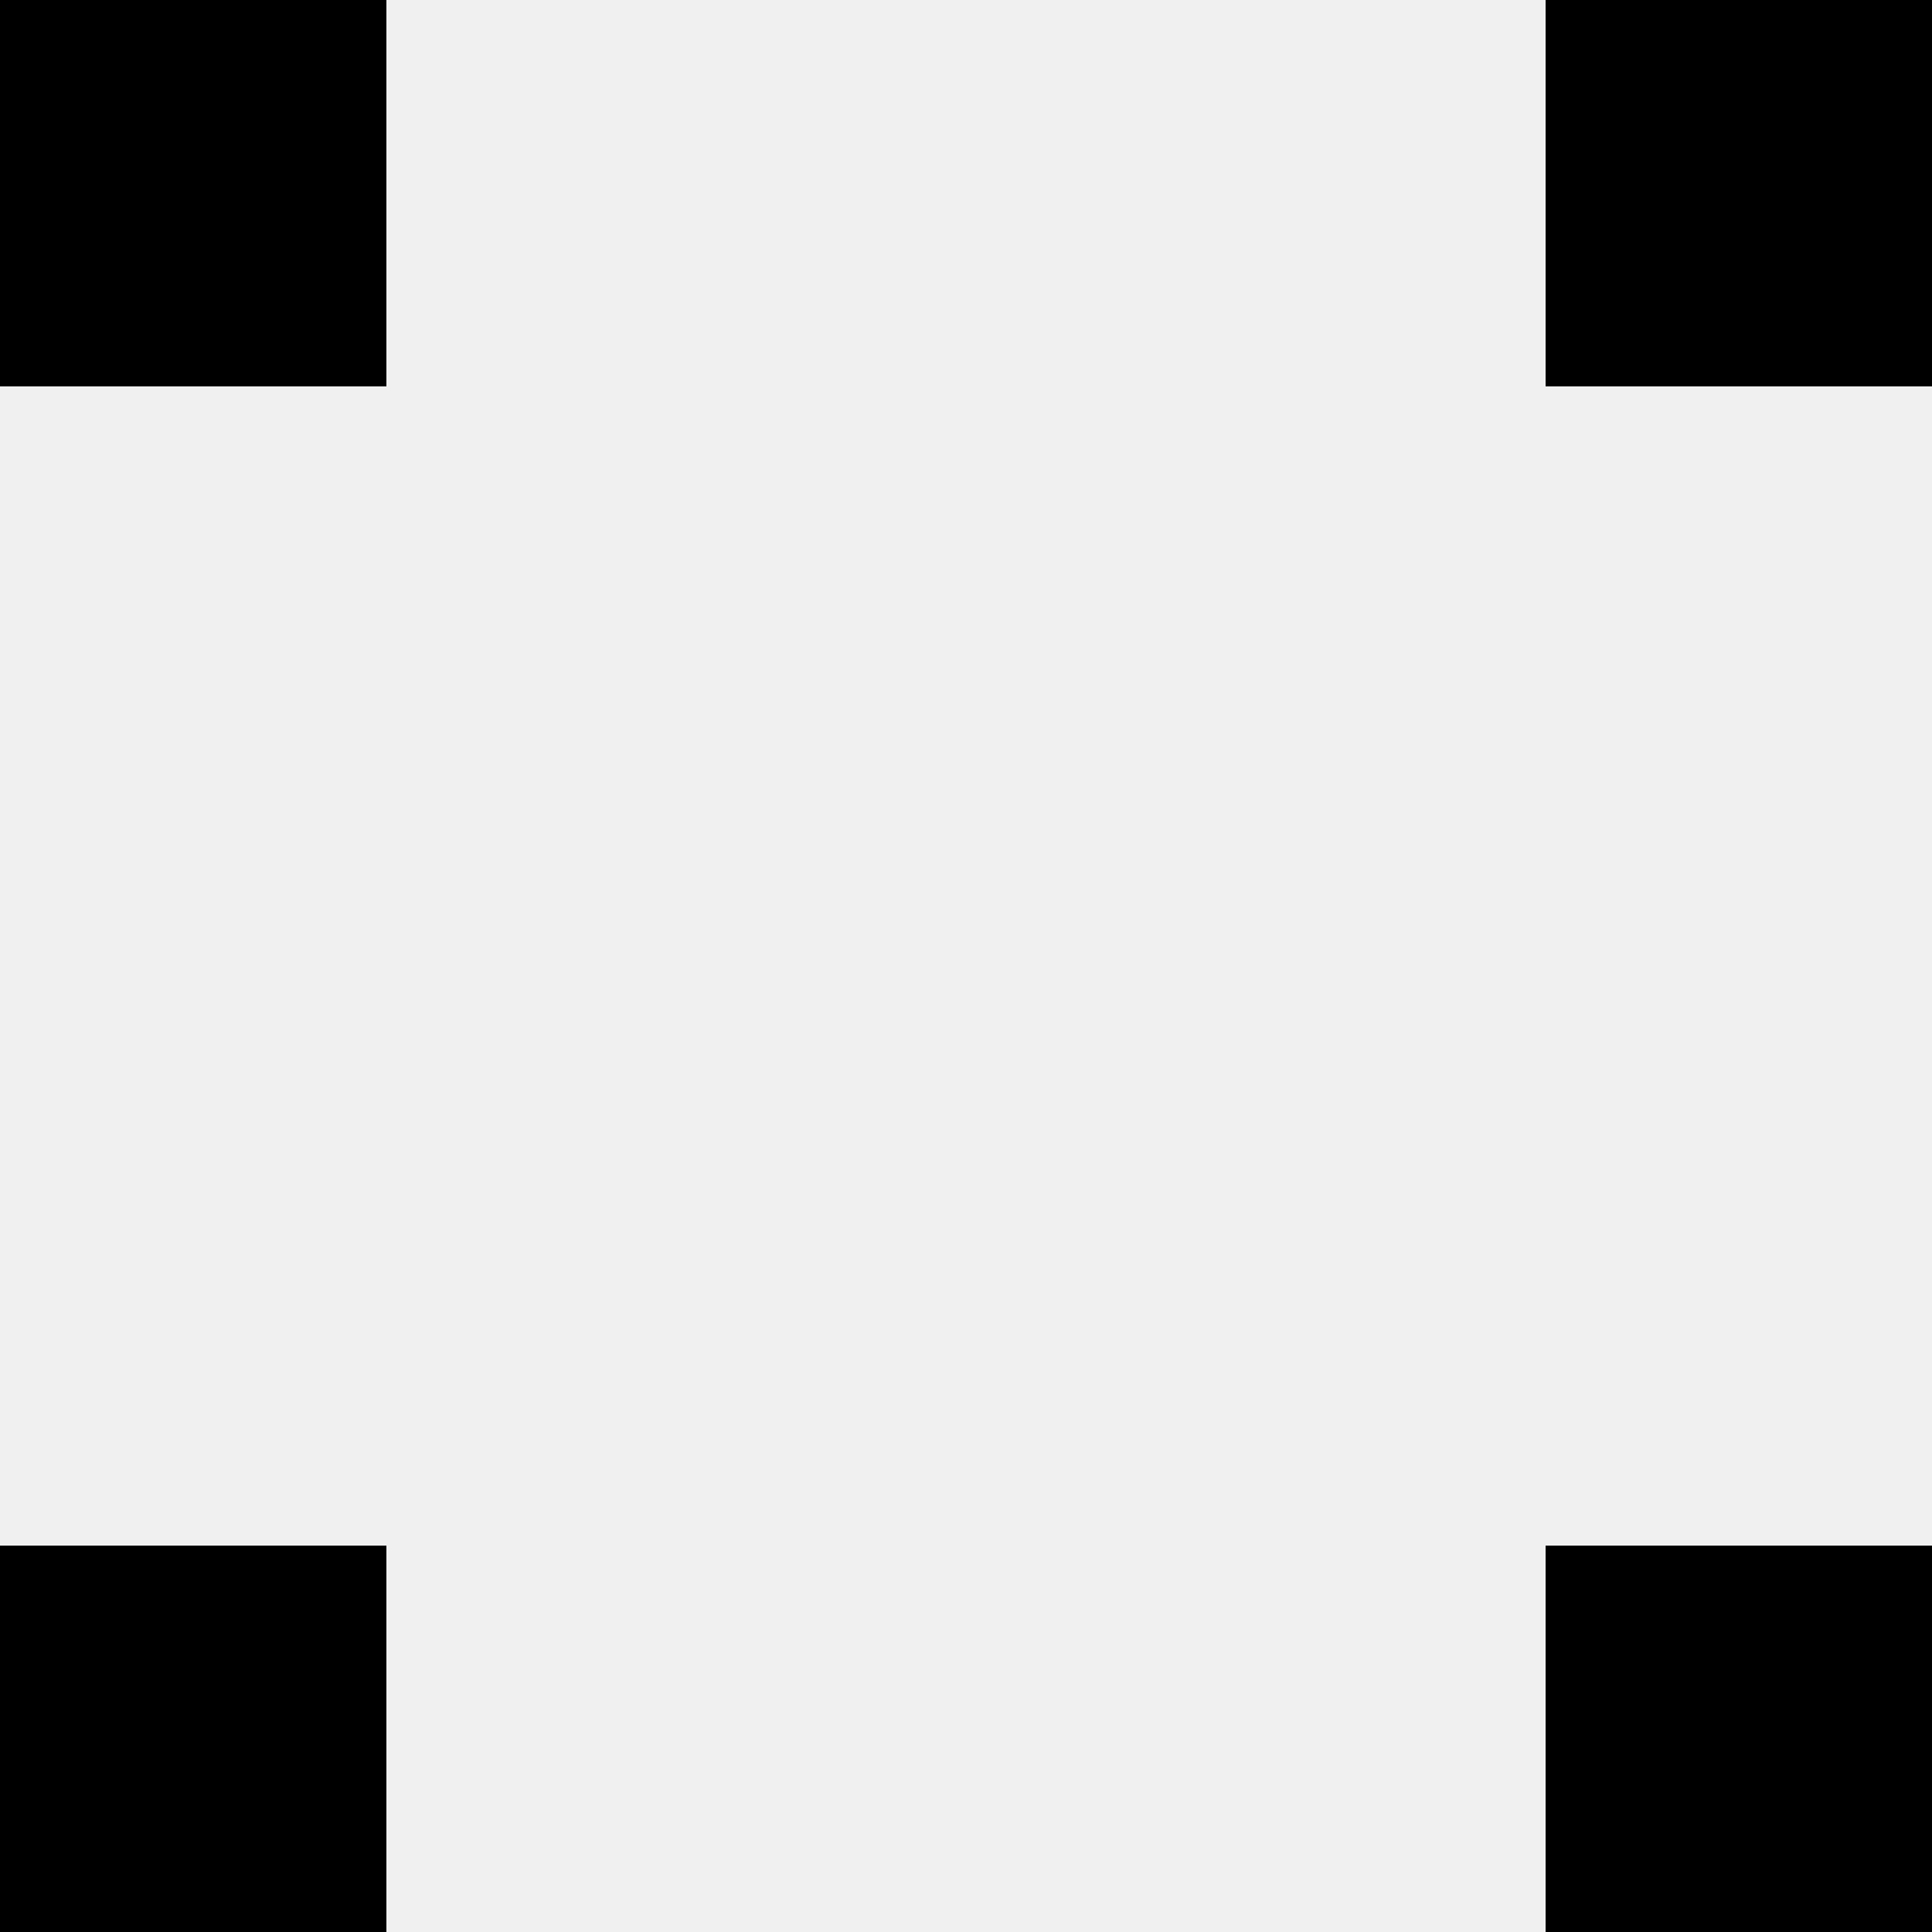
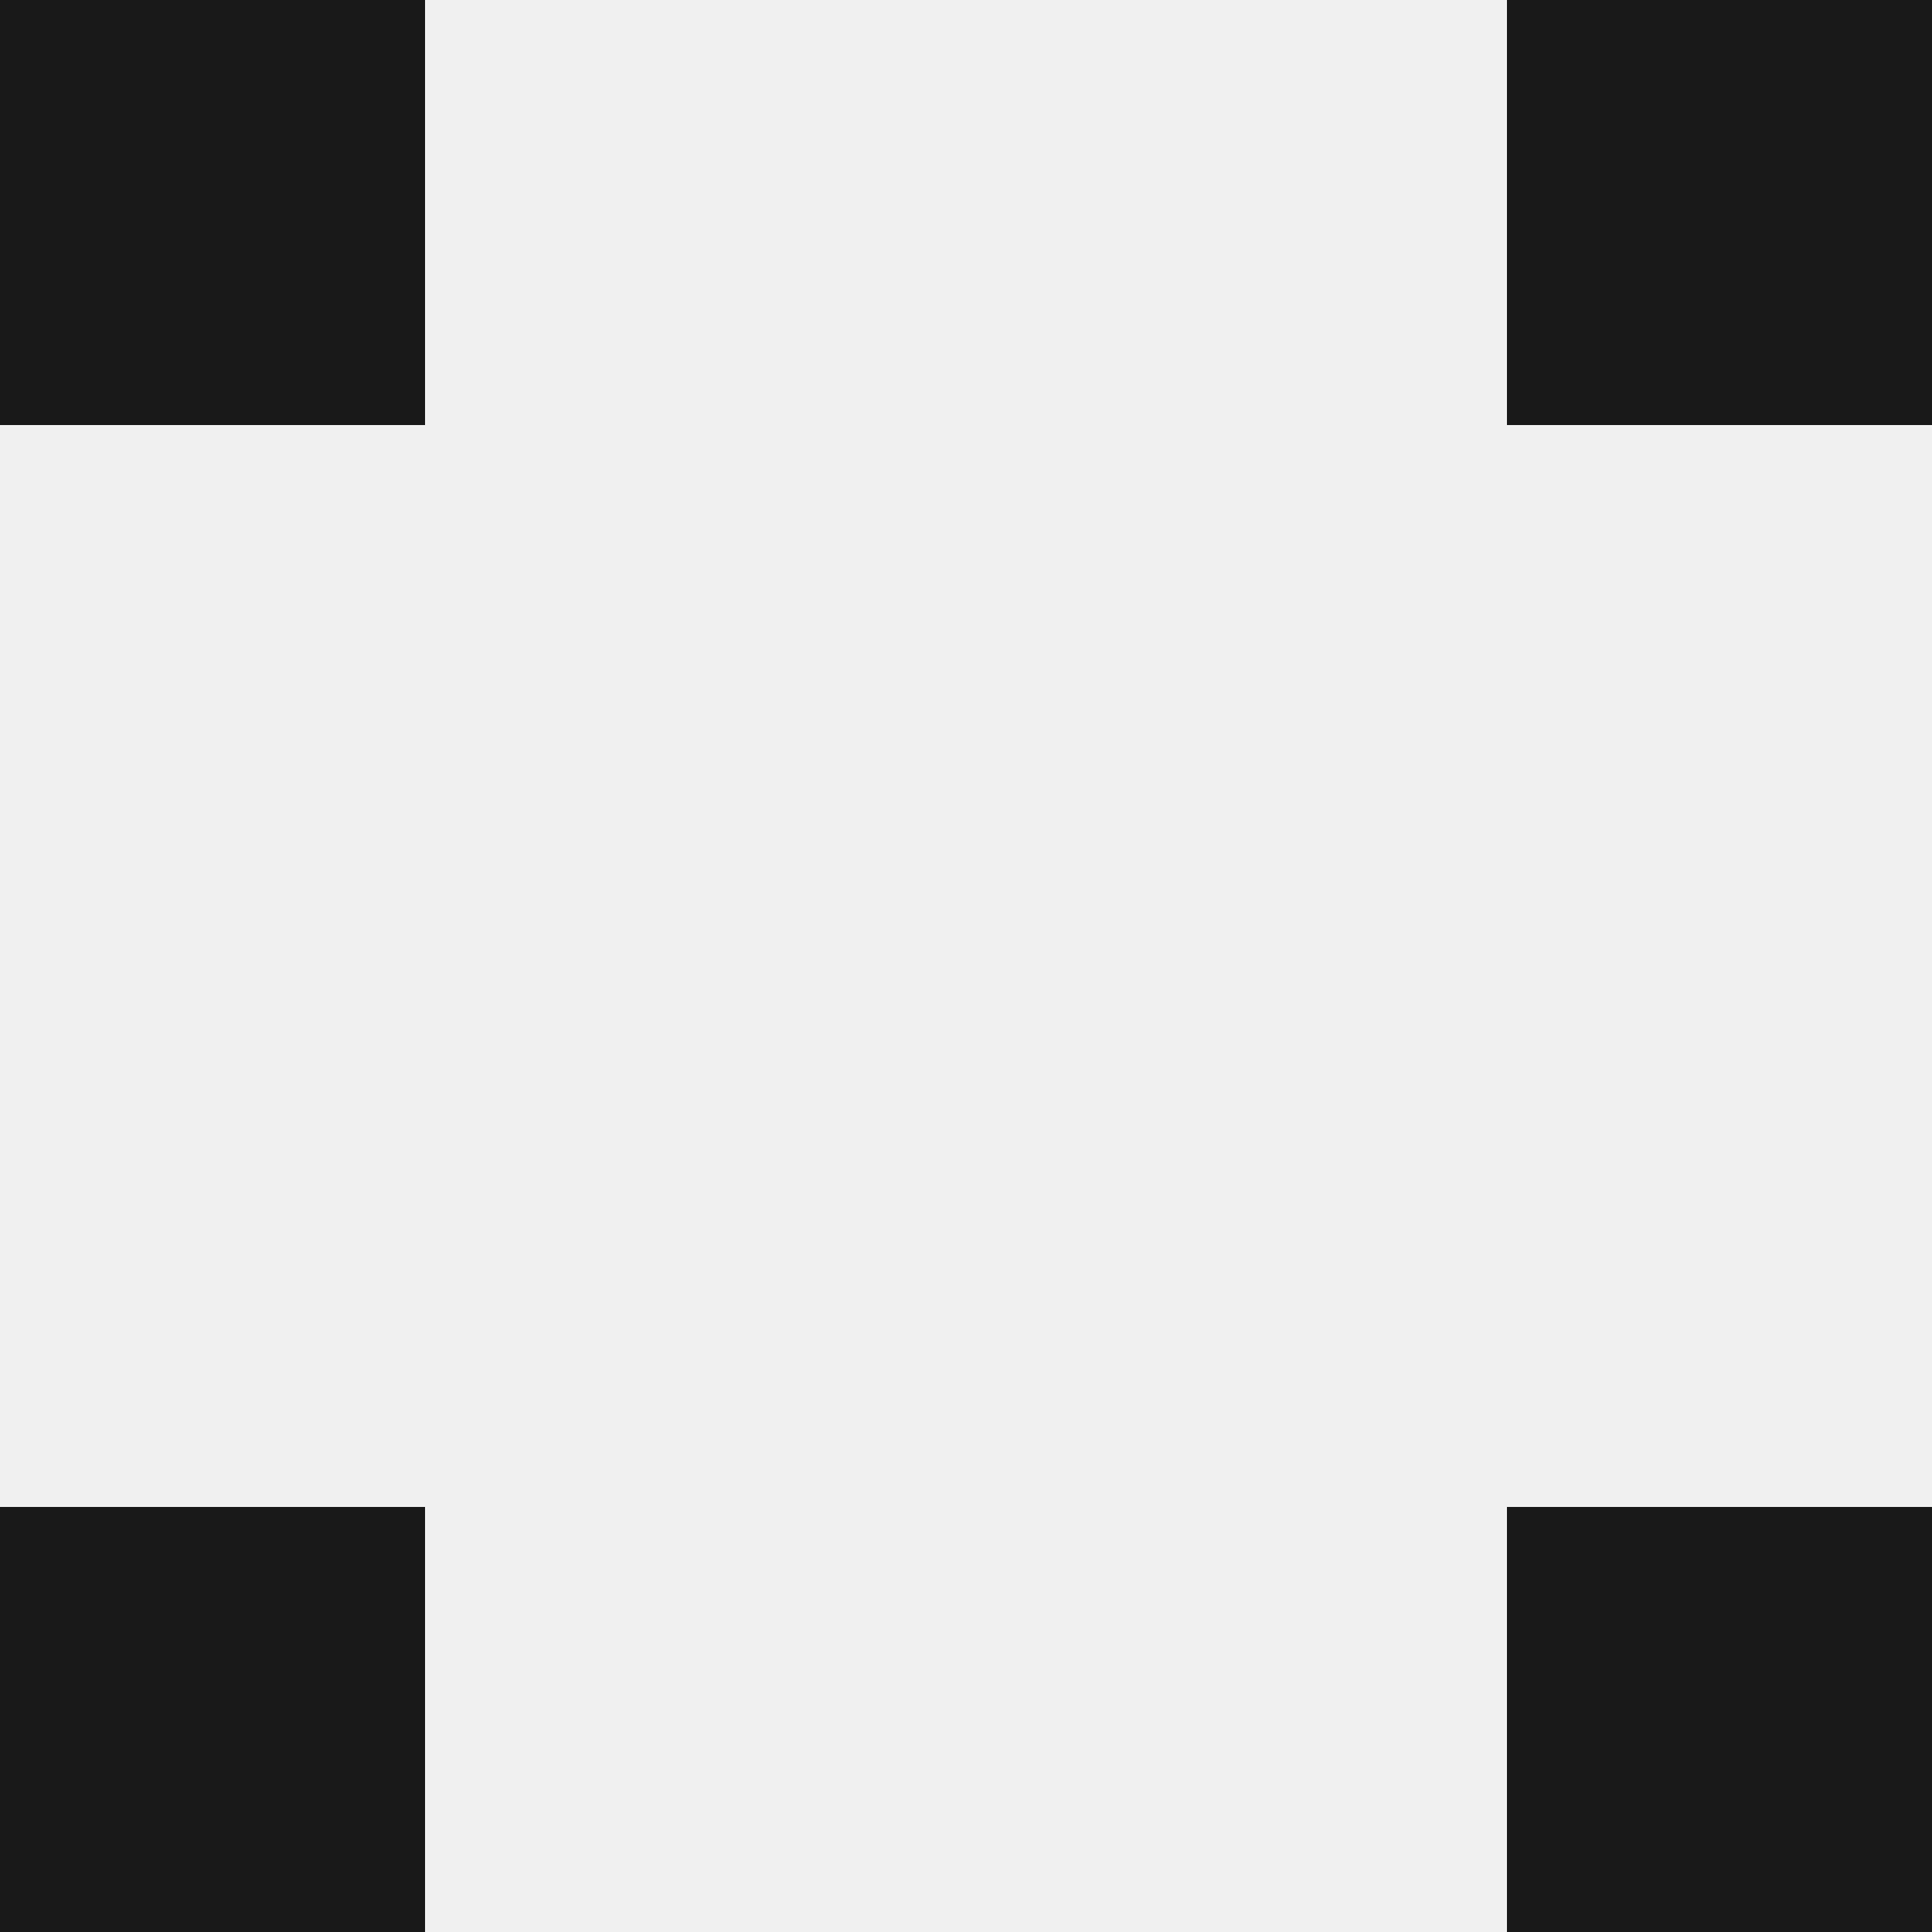
<svg xmlns="http://www.w3.org/2000/svg" version="1.1" viewBox="0 0 10 10" width="10mm" height="10mm">
  <defs>
    <marker id="arrow" viewBox="0 0 16 16" refX="8" refY="8" markerWidth="9" markerHeight="9" orient="auto-start-reverse">
-       <path d="M 0 0 L 16 8 L 0 16 z" stroke="context-stroke" fill="context-fill" />
+       <path d="M 0 0 L 16 8 L 0 16 z" stroke="none" fill="context-fill" />
    </marker>
  </defs>
-   <g>
-     <g>
-       <g transform="matrix(1 0 0 1 -4 4)">
-         <g>
-           <g>
+   <style>
+      
+         .background-fill {
+             fill: #FFFFFF;
+             stroke: none;
+         }
+          
+         .grid {
+             fill: #D8D8D8;
+             stroke: #D8D8D8;
+             stroke-width: 0.2;
+         }
+          
+         .grid-stroke {
+             fill: none;
+             stroke: #D8D8D8;
+             stroke-width: 0.2;
+         }
+          
+         .grid-fill {
+             fill: #D8D8D8;
+             stroke: none;
+         }
+          
+         .measure {
+             fill: #00CCCC;
+             stroke: #00CCCC;
+             stroke-width: 0.2;
+         }
+          
+         .measure-stroke {
+             fill: none;
+             stroke: #00CCCC;
+             stroke-width: 0.2;
+         }
+          
+         .measure-fill {
+             fill: #00CCCC;
+             stroke: none;
+         }
+          
+         .highlight {
+             fill: #FF9900;
+             stroke: #FF9900;
+             stroke-width: 0.2;
+         }
+          
+         .highlight-stroke {
+             fill: none;
+             stroke: #FF9900;
+             stroke-width: 0.2;
+         }
+          
+         .highlight-fill {
+             fill: #FF9900;
+             stroke: none;
+         }
+          
+         .entity {
+             fill: #191919;
+             stroke: #191919;
+             stroke-width: 0.4;
+         }
+          
+         .entity-stroke {
+             fill: none;
+             stroke: #191919;
+             stroke-width: 0.4;
+         }
+          
+         .entity-fill {
+             fill: #191919;
+             stroke: none;
+         }
+         
+             .active { fill-opacity: 1.0; stroke-opacity: 1.0; }
+             .inactive { fill-opacity: 0.3; stroke-opacity: 0.3; }
+         
+   </style>
+   <g class="entity">
+     <g class="entity">
+       <g class="entity" transform="matrix(1 0 0 1 -4 4)">
+         <g class="entity">
+           <g class="entity">
            <rect x="4" y="4" width="2" height="2" />
          </g>
        </g>
      </g>
    </g>
-     <g>
-       <g transform="matrix(1 0 0 1 4 4)">
-         <g>
-           <g>
+     <g class="entity">
+       <g class="entity" transform="matrix(1 0 0 1 4 4)">
+         <g class="entity">
+           <g class="entity">
            <rect x="4" y="4" width="2" height="2" />
          </g>
        </g>
      </g>
    </g>
-     <g>
-       <g transform="matrix(1 0 0 1 -4 -4)">
-         <g>
-           <g>
+     <g class="entity">
+       <g class="entity" transform="matrix(1 0 0 1 -4 -4)">
+         <g class="entity">
+           <g class="entity">
            <rect x="4" y="4" width="2" height="2" />
          </g>
        </g>
      </g>
    </g>
-     <g>
-       <g transform="matrix(1 0 0 1 4 -4)">
-         <g>
-           <g>
+     <g class="entity">
+       <g class="entity" transform="matrix(1 0 0 1 4 -4)">
+         <g class="entity">
+           <g class="entity">
            <rect x="4" y="4" width="2" height="2" />
          </g>
        </g>
      </g>
    </g>
  </g>
</svg>
